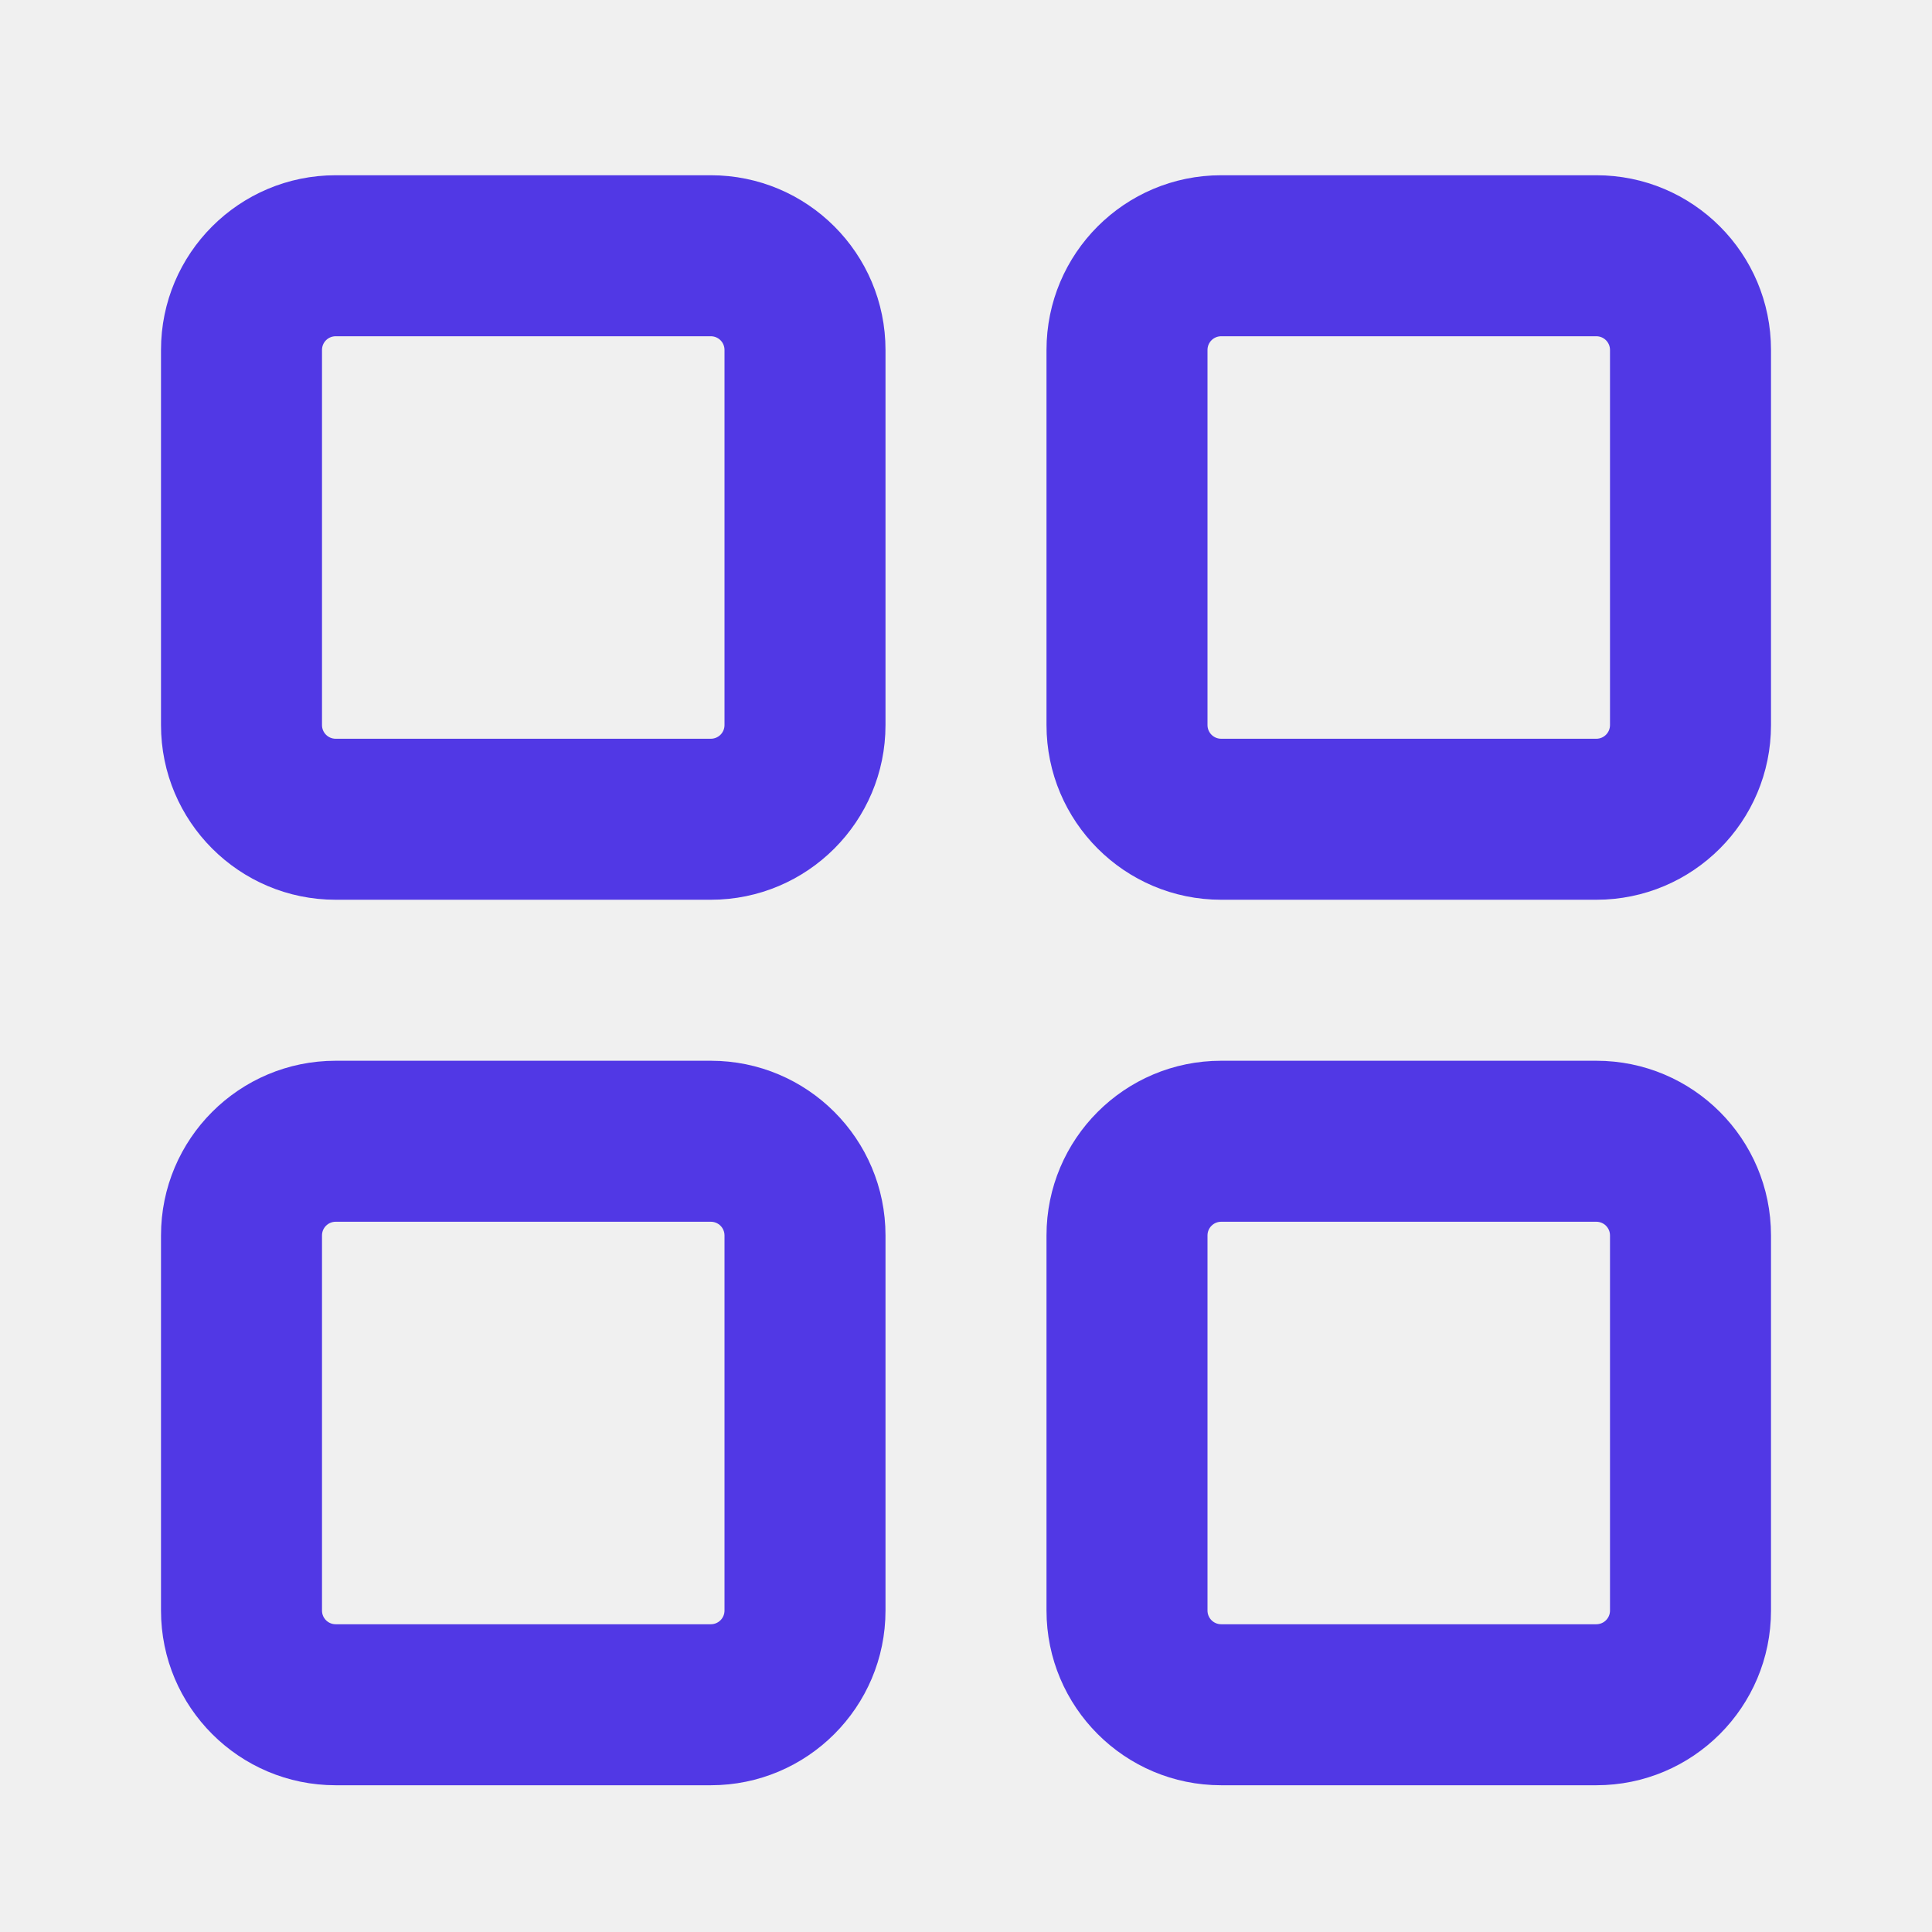
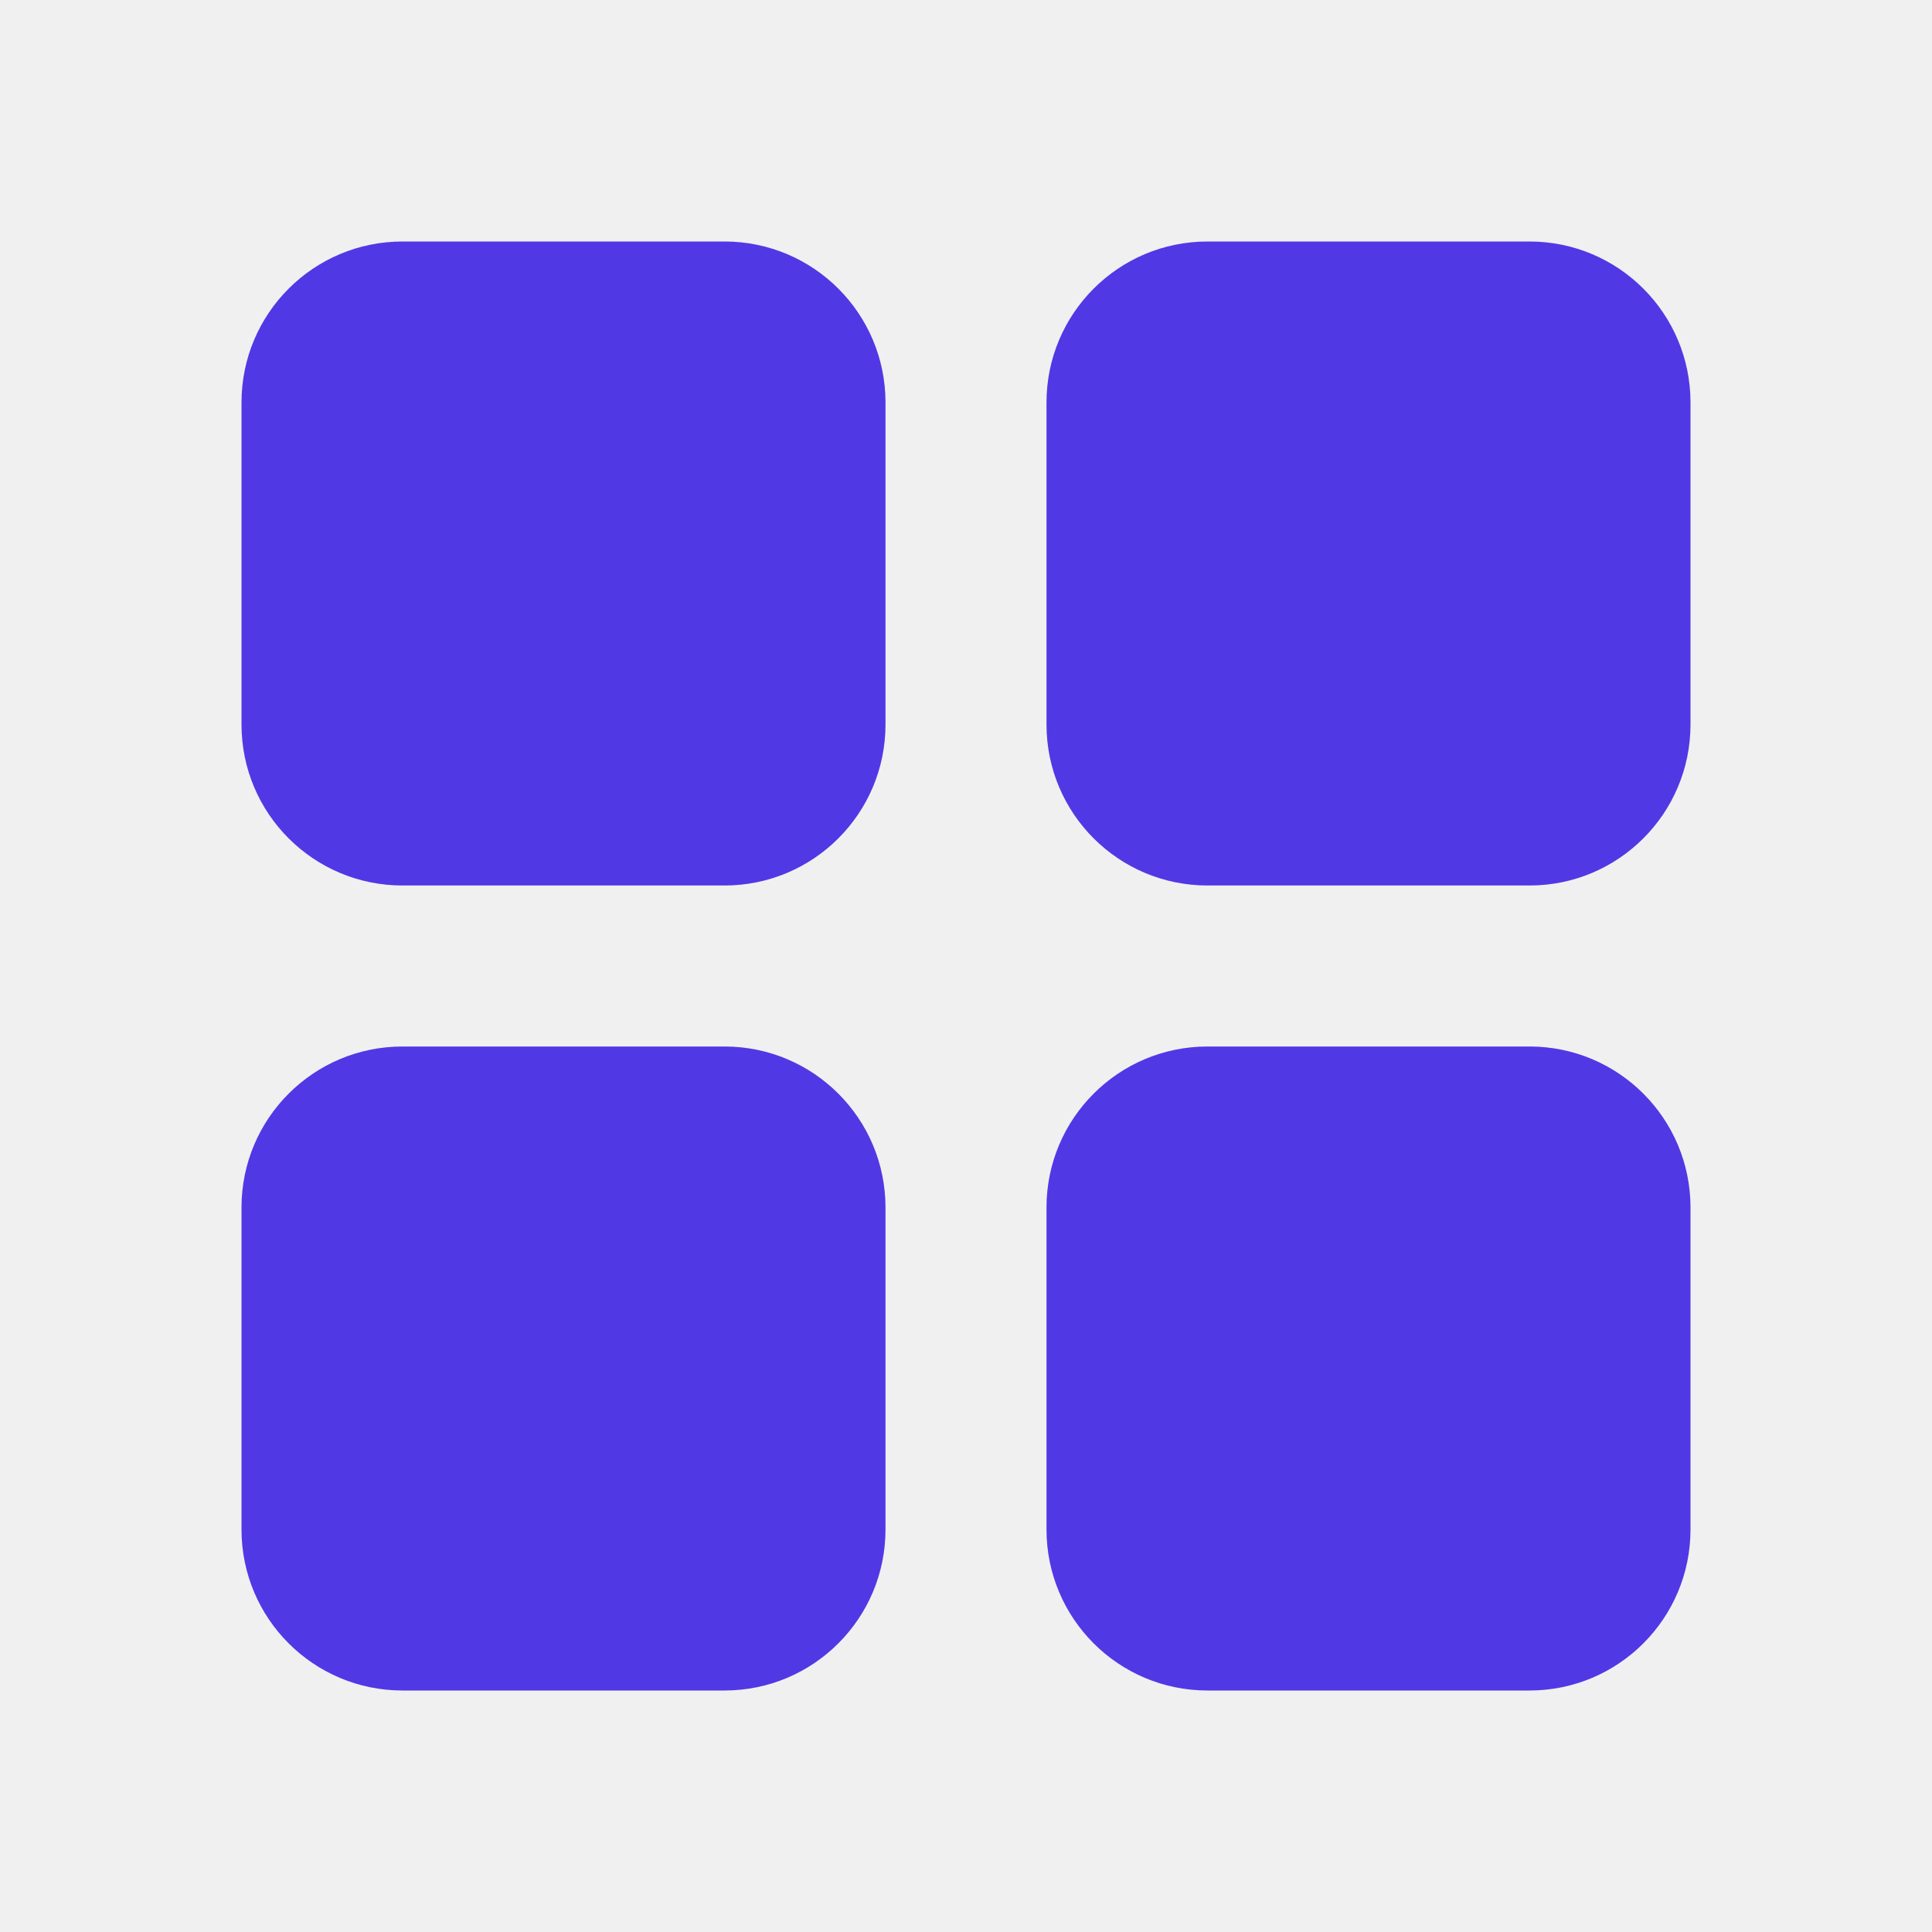
<svg xmlns="http://www.w3.org/2000/svg" width="24" height="24" viewBox="0 0 24 24" fill="none">
-   <g clip-path="url(#clip0_1054_506)">
-     <path fill-rule="evenodd" clip-rule="evenodd" d="M4.17 4.177C4.076 4.177 4 4.253 4 4.347V9.007C4 9.101 4.076 9.177 4.17 9.177H8.83C8.924 9.177 9 9.101 9 9.007V4.347C9 4.253 8.924 4.177 8.83 4.177H4.17ZM2 4.347C2 3.148 2.972 2.177 4.17 2.177H8.83C10.028 2.177 11 3.148 11 4.347V9.007C11 10.205 10.028 11.177 8.83 11.177H4.17C2.972 11.177 2 10.205 2 9.007V4.347Z" fill="#5138E5" />
-     <path fill-rule="evenodd" clip-rule="evenodd" d="M4.17 15.177C4.076 15.177 4 15.253 4 15.347V20.007C4 20.101 4.076 20.177 4.17 20.177H8.83C8.924 20.177 9 20.101 9 20.007V15.347C9 15.253 8.924 15.177 8.83 15.177H4.17ZM2 15.347C2 14.148 2.972 13.177 4.17 13.177H8.83C10.028 13.177 11 14.148 11 15.347V20.007C11 21.205 10.028 22.177 8.83 22.177H4.17C2.972 22.177 2 21.205 2 20.007V15.347Z" fill="#5138E5" />
-     <path fill-rule="evenodd" clip-rule="evenodd" d="M15.17 4.177C15.076 4.177 15 4.253 15 4.347V9.007C15 9.101 15.076 9.177 15.17 9.177H19.83C19.924 9.177 20 9.101 20 9.007V4.347C20 4.253 19.924 4.177 19.83 4.177H15.17ZM13 4.347C13 3.148 13.972 2.177 15.17 2.177H19.83C21.029 2.177 22 3.148 22 4.347V9.007C22 10.205 21.029 11.177 19.83 11.177H15.17C13.972 11.177 13 10.205 13 9.007V4.347Z" fill="#5138E5" />
-     <path fill-rule="evenodd" clip-rule="evenodd" d="M15.17 15.177C15.076 15.177 15 15.253 15 15.347V20.007C15 20.101 15.076 20.177 15.17 20.177H19.83C19.924 20.177 20 20.101 20 20.007V15.347C20 15.253 19.924 15.177 19.83 15.177H15.17ZM13 15.347C13 14.148 13.972 13.177 15.17 13.177H19.83C21.029 13.177 22 14.148 22 15.347V20.007C22 21.205 21.029 22.177 19.83 22.177H15.17C13.972 22.177 13 21.205 13 20.007V15.347Z" fill="#5138E5" />
+   <g clip-path="url(#clip0_1146_1657)">
+     <g clip-path="url(#clip1_1146_1657)">
+       <path d="M9 3H5C3.895 3 3 3.895 3 5V9C3 10.105 3.895 11 5 11H9C10.105 11 11 10.105 11 9V5C11 3.895 10.105 3 9 3Z" fill="#5138E5" />
+       <path d="M9 13H5C3.895 13 3 13.895 3 15V19C3 20.105 3.895 21 5 21H9C10.105 21 11 20.105 11 19V15C11 13.895 10.105 13 9 13Z" fill="#5138E5" />
+       <path d="M19 3H15C13.895 3 13 3.895 13 5V9C13 10.105 13.895 11 15 11H19C20.105 11 21 10.105 21 9V5C21 3.895 20.105 3 19 3Z" fill="#5138E5" />
+       <path d="M19 13H15C13.895 13 13 13.895 13 15V19C13 20.105 13.895 21 15 21H19C20.105 21 21 20.105 21 19V15C21 13.895 20.105 13 19 13Z" fill="#5138E5" />
+     </g>
  </g>
  <defs>
-     <clipPath id="clip0_1054_506">
+     <clipPath id="clip0_1146_1657">
      <rect width="24" height="24" fill="white" />
+     </clipPath>
+     <clipPath id="clip1_1146_1657">
+       <rect width="24" height="24" fill="white" transform="translate(0 0.176758)" />
    </clipPath>
  </defs>
</svg>
